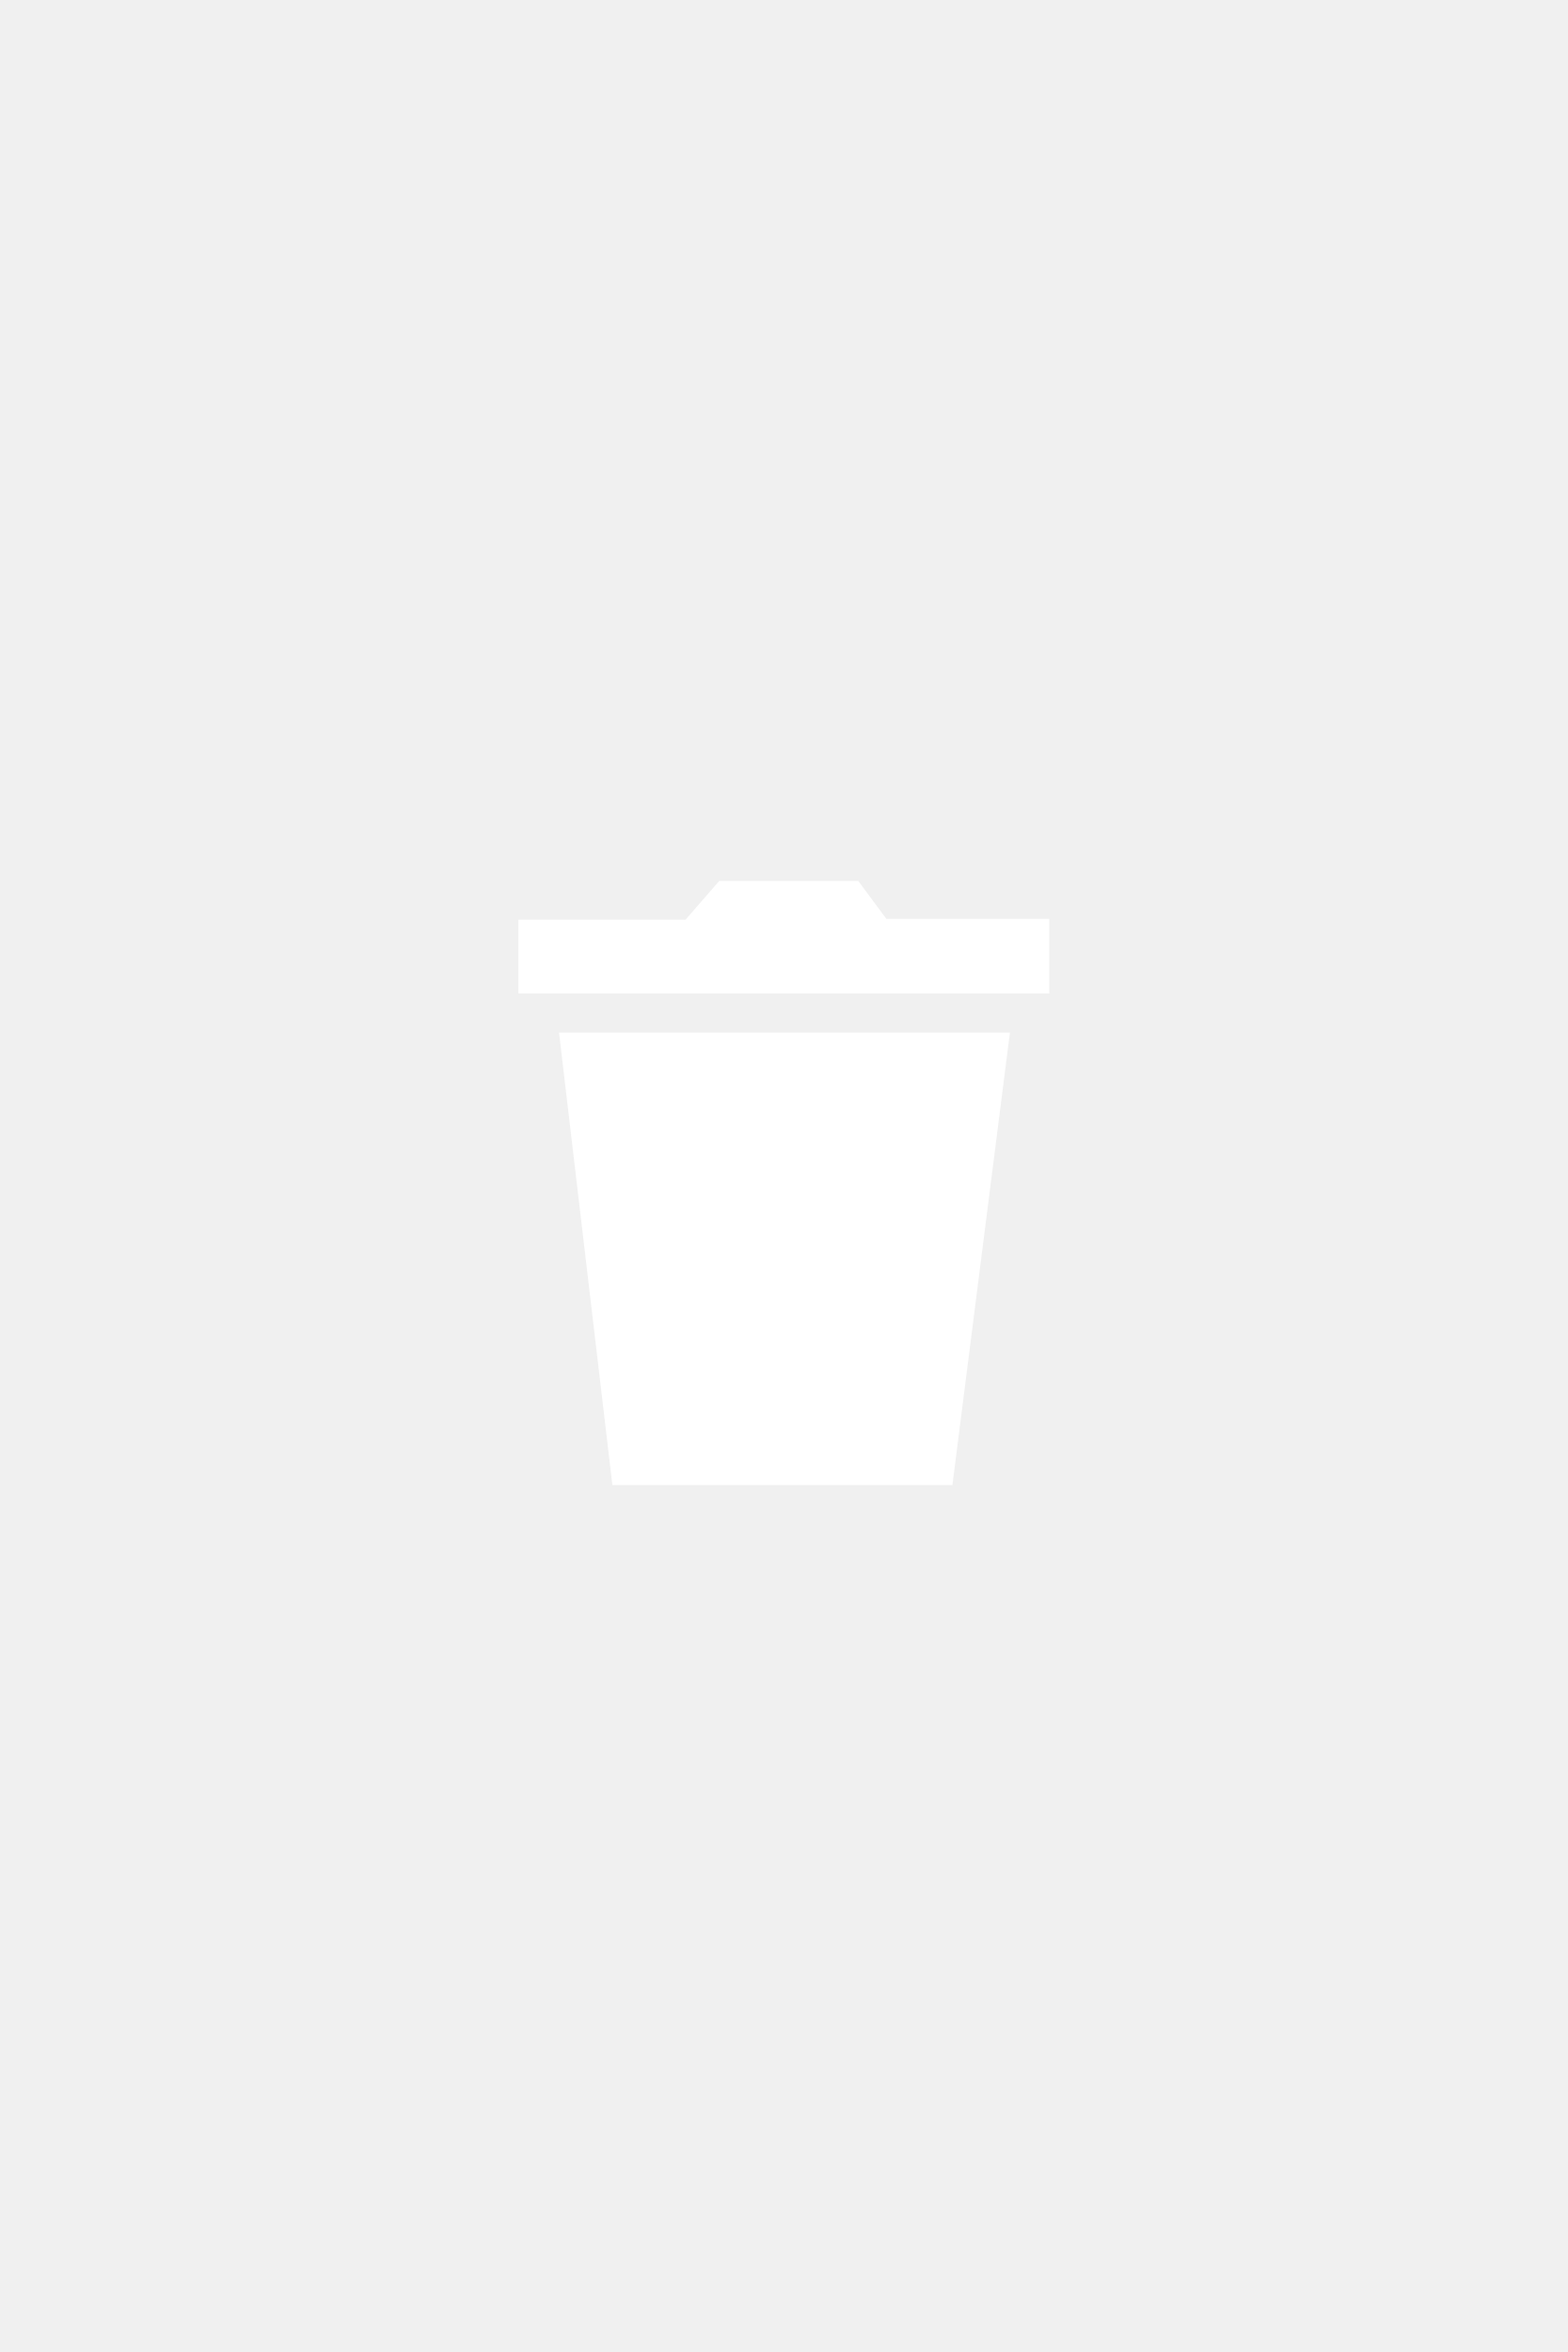
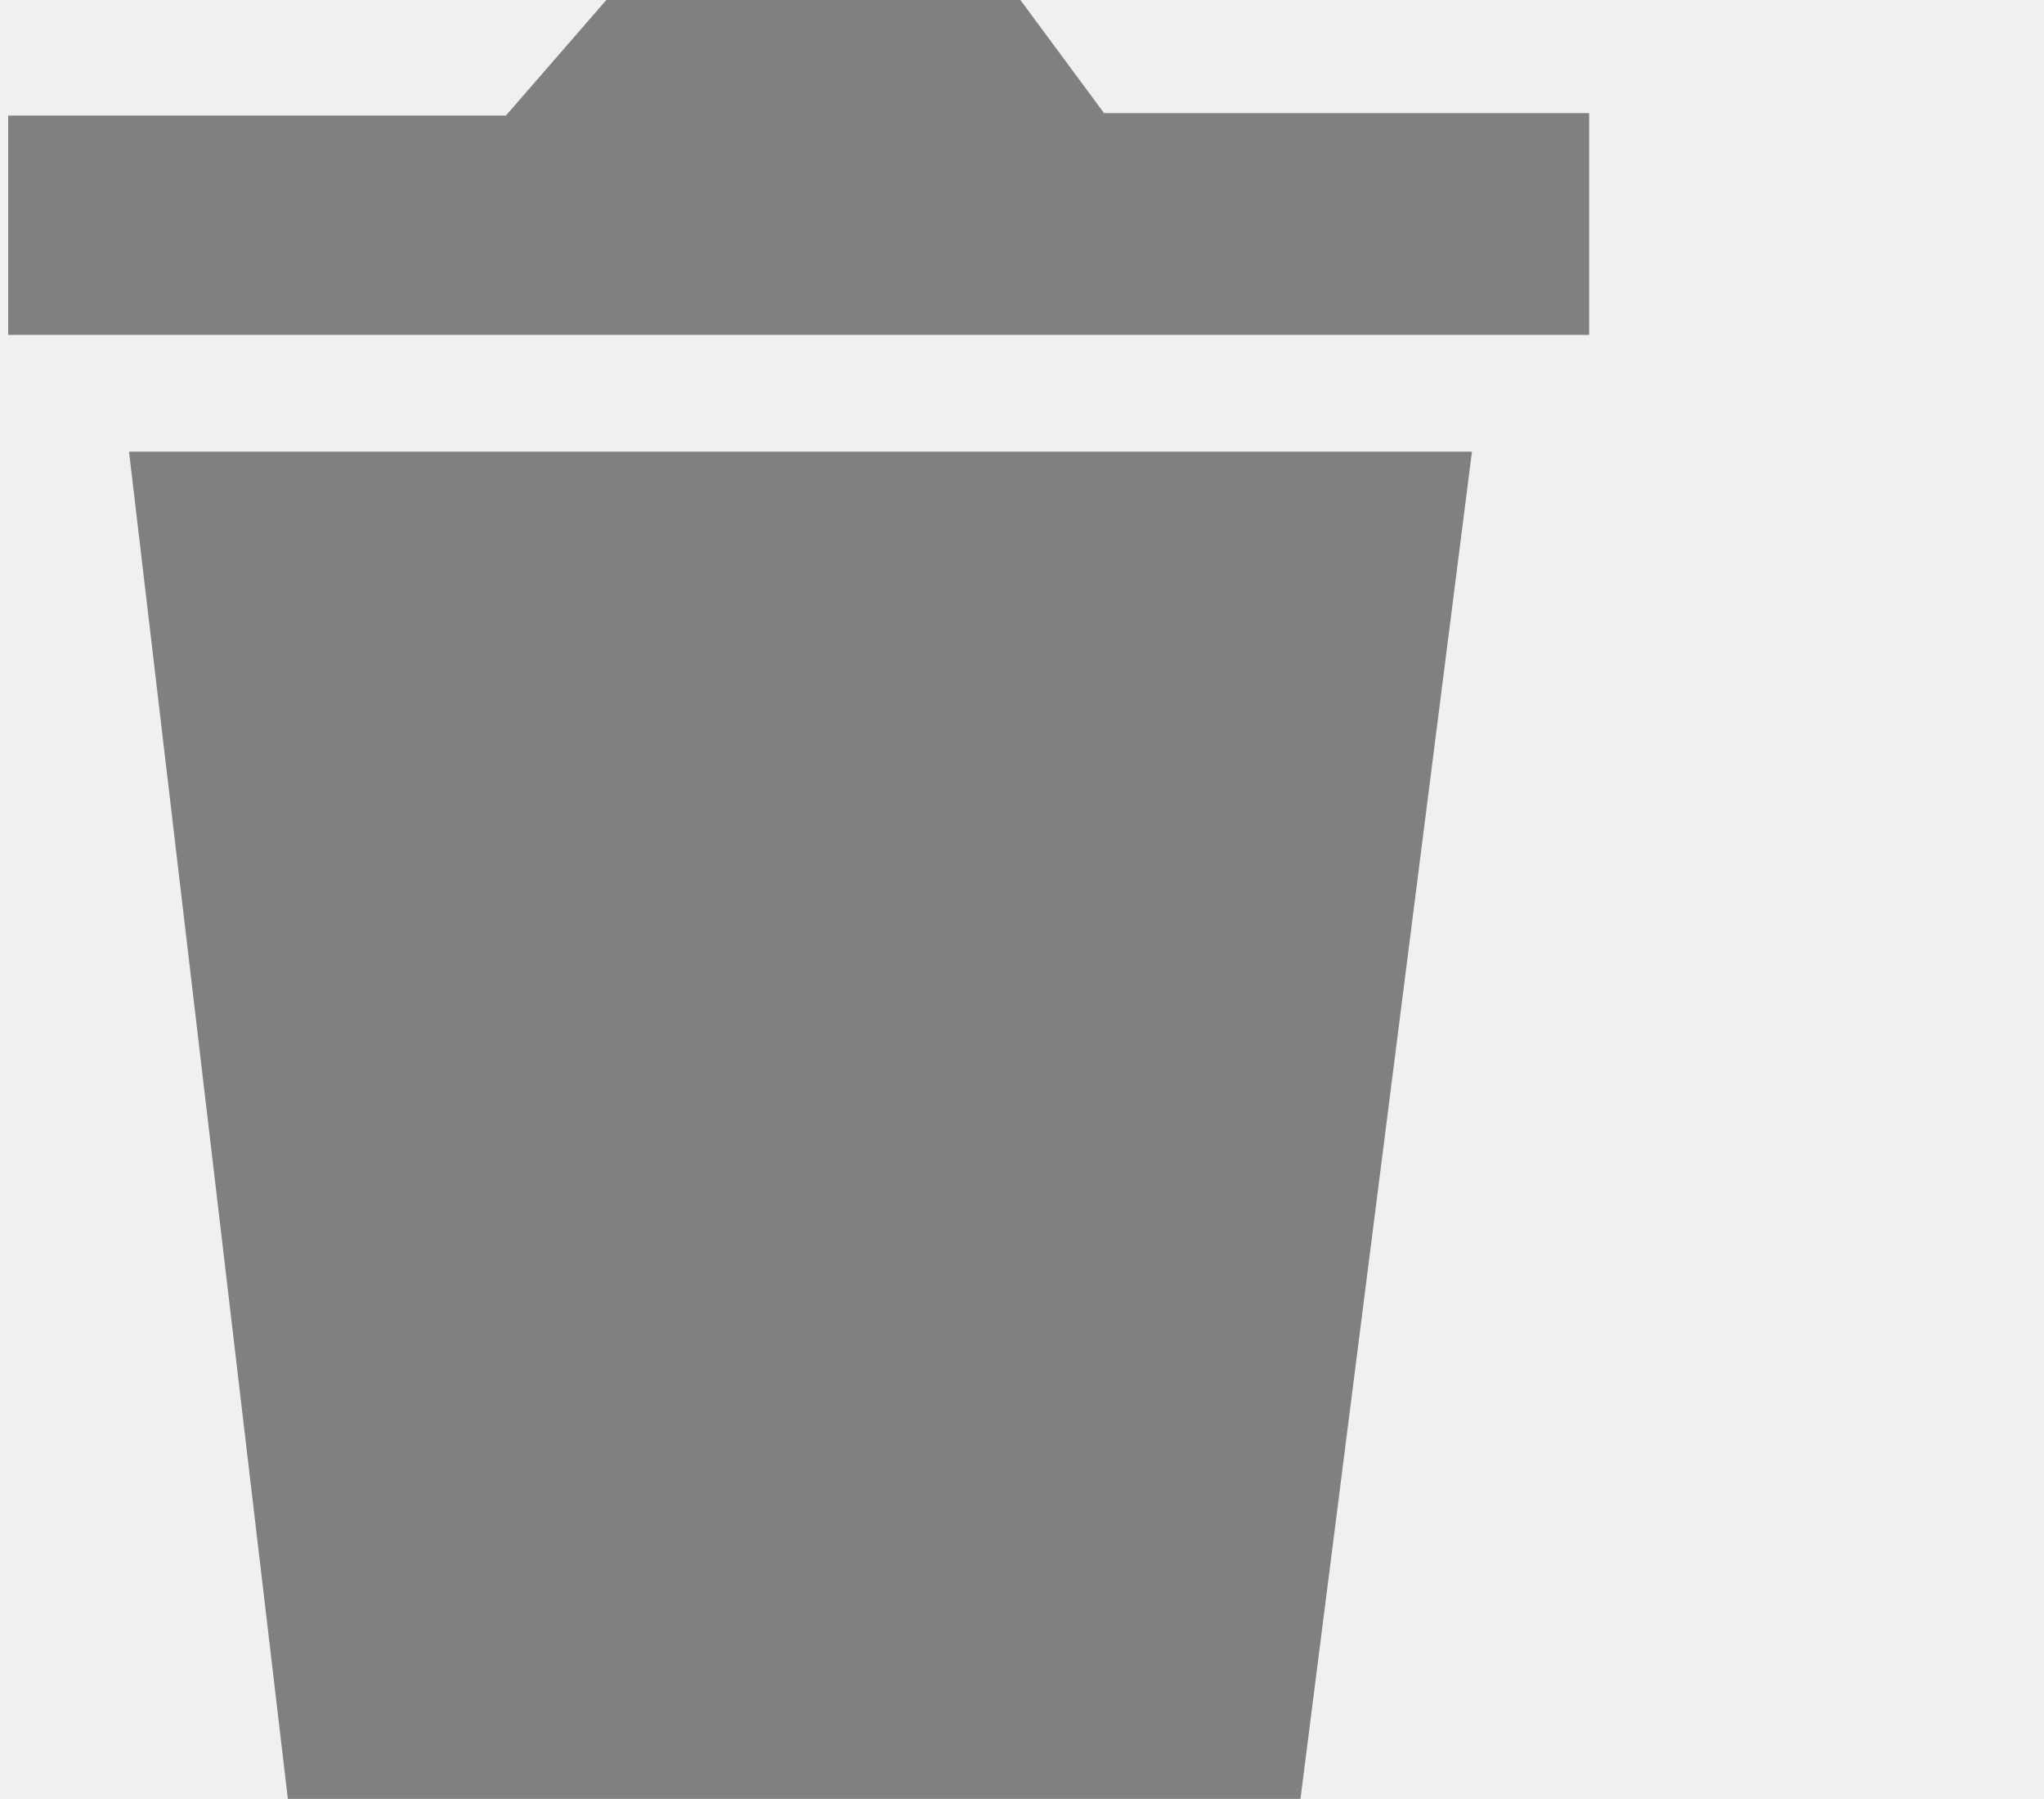
- <svg xmlns="http://www.w3.org/2000/svg" version="1.1" id="Layer_1" x="0px" y="0px" viewBox="0 0 864 1296" style="enable-background:new 0 0 864 1296;" xml:space="preserve">
+ <svg xmlns="http://www.w3.org/2000/svg" version="1.1" id="Layer_1" x="0px" y="0px" viewBox="0 0 500.6 440.5" style="enable-background:new 0 0 500.6 440.5;" xml:space="preserve">
  <style type="text/css">
- 	.st0{fill:#FFFFFF;}
+ 	.st0{fill:#808080;}
</style>
-   <polygon class="st0" points="308.1,569 337.5,818.3 524.9,818.3 556.6,569 " />
-   <polygon class="st0" points="285.7,547.4 578.3,547.4 578.3,506.3 488.5,506.3 473,485.4 396.4,485.4 377.8,506.8 285.7,506.8 " />
+   <polygon class="st0" points="31.6,110.6 70.5,440.5 318.5,440.5 360.5,110.6 " />
+   <polygon class="st0" points="2,82 389.2,82 389.2,27.7 270.4,27.7 249.9,0 148.5,0 123.9,28.3 2,28.3 " />
</svg>
